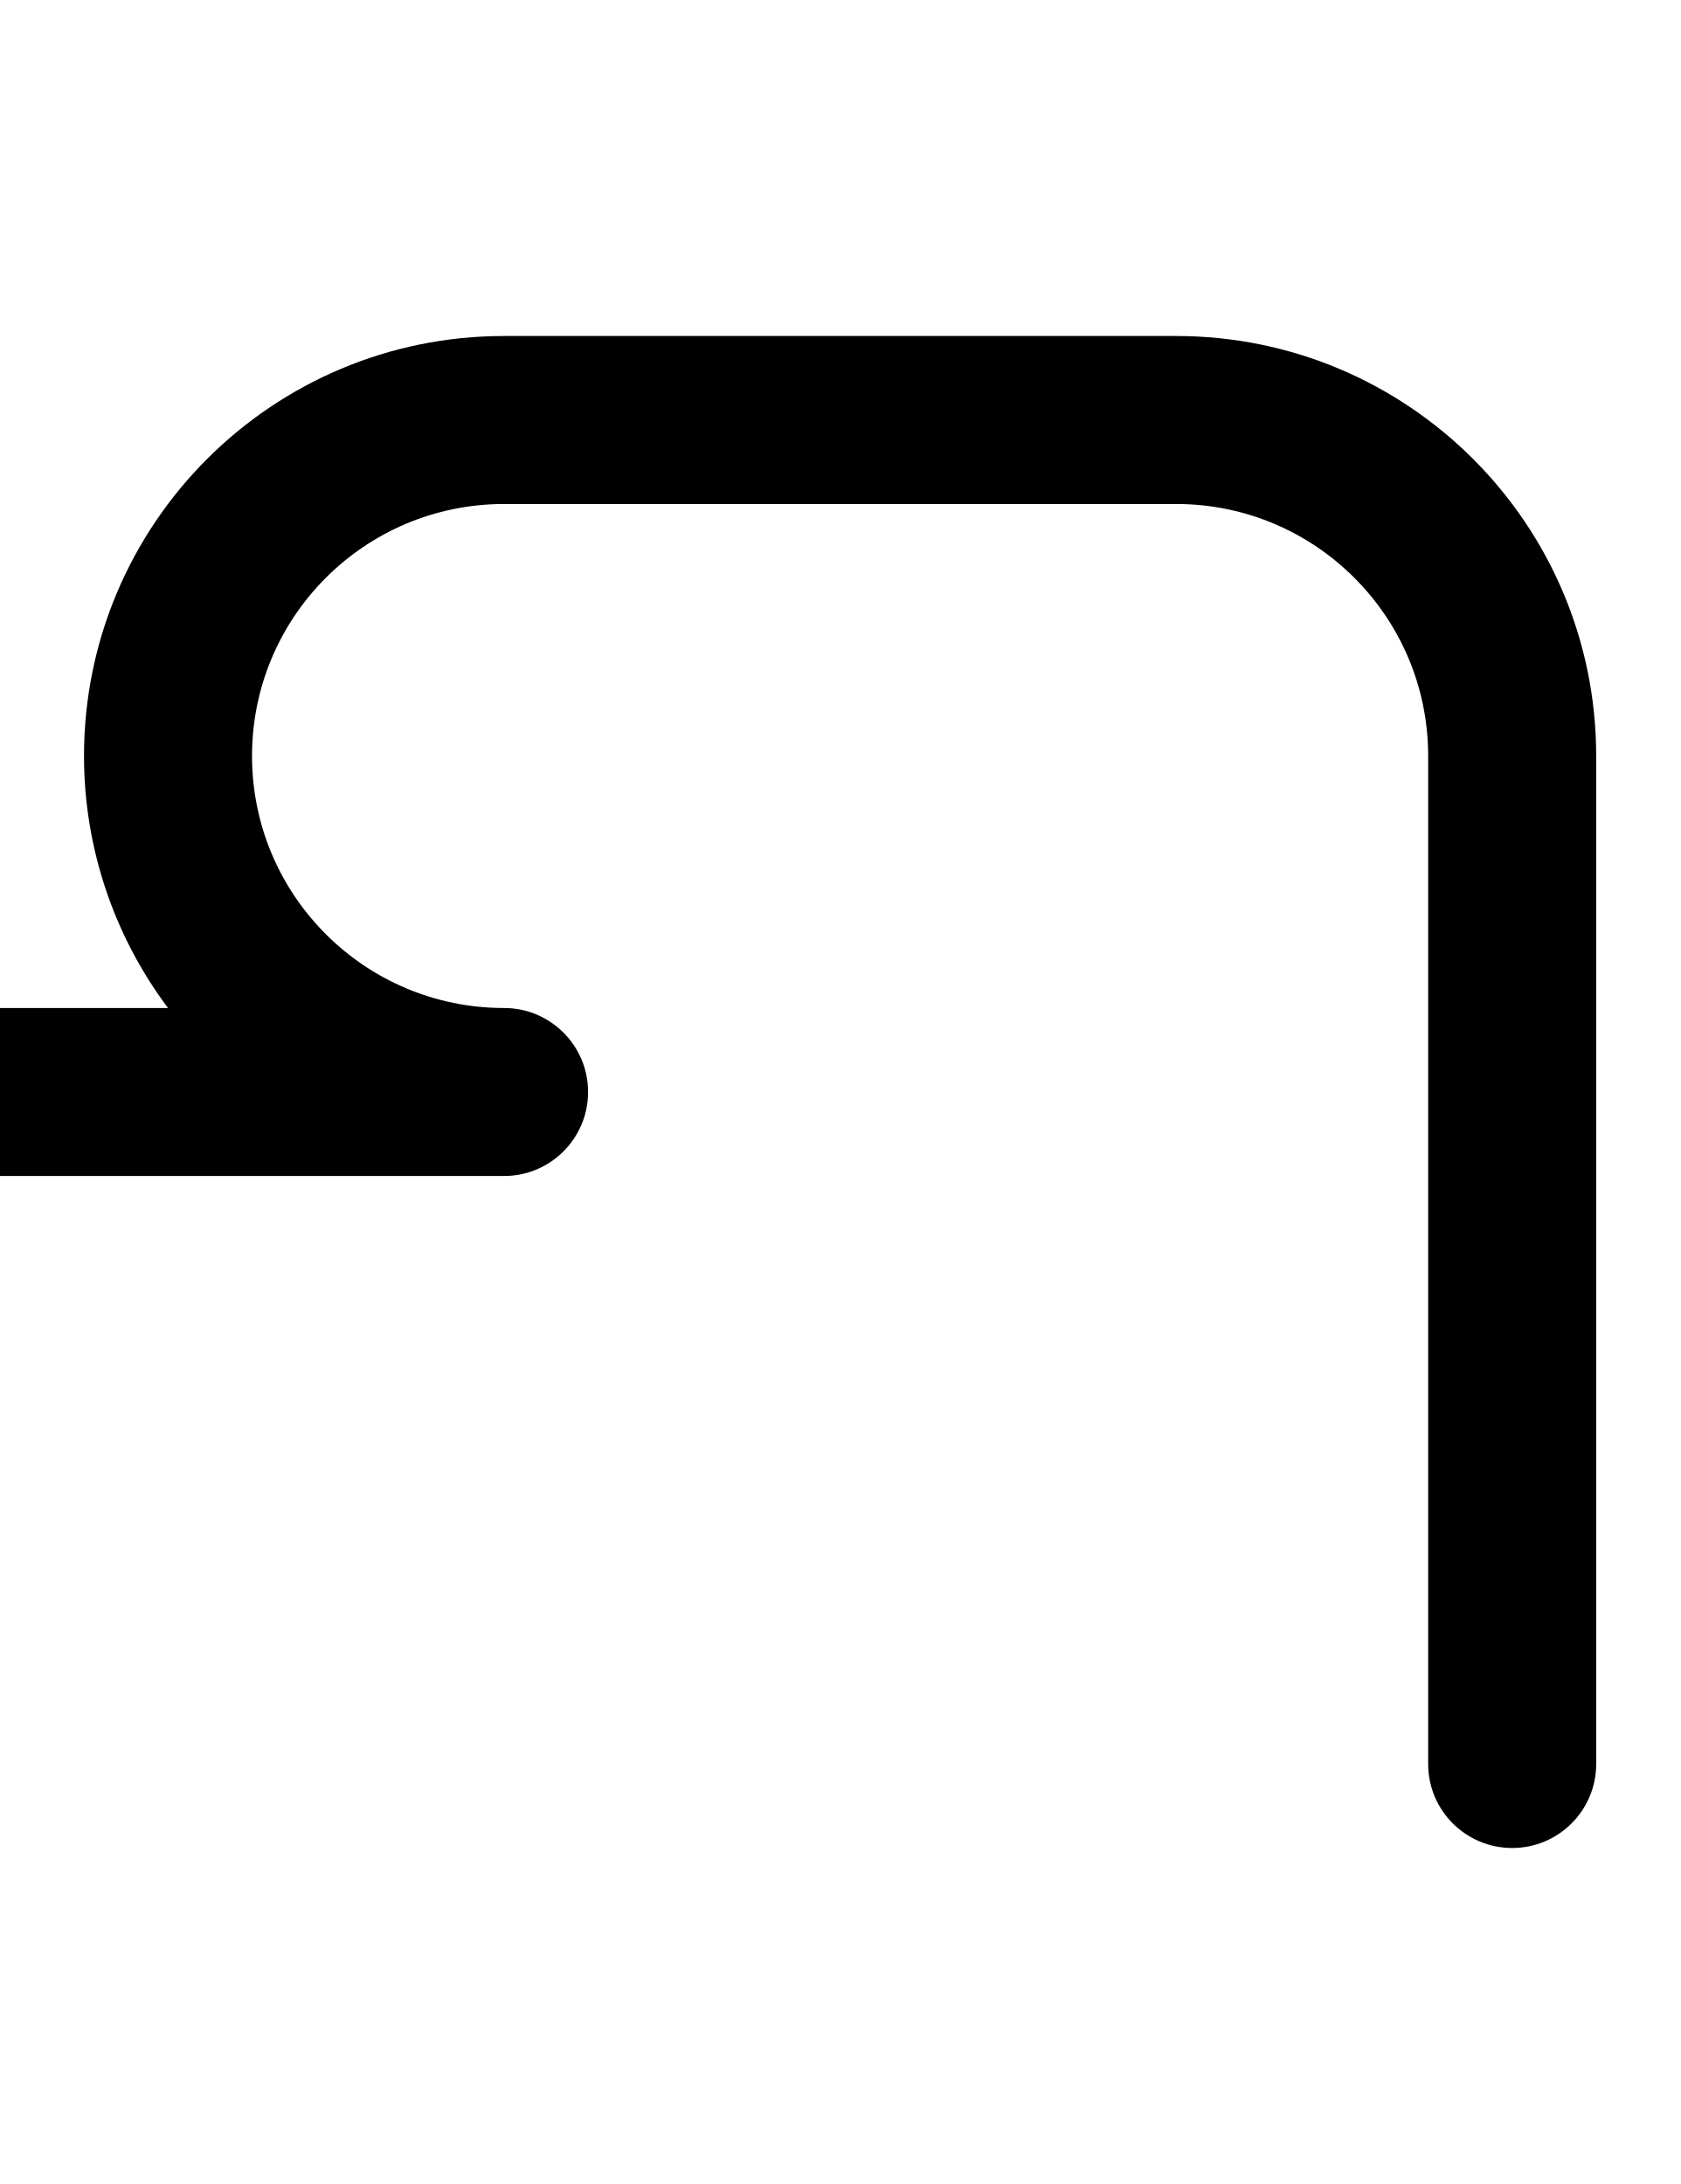
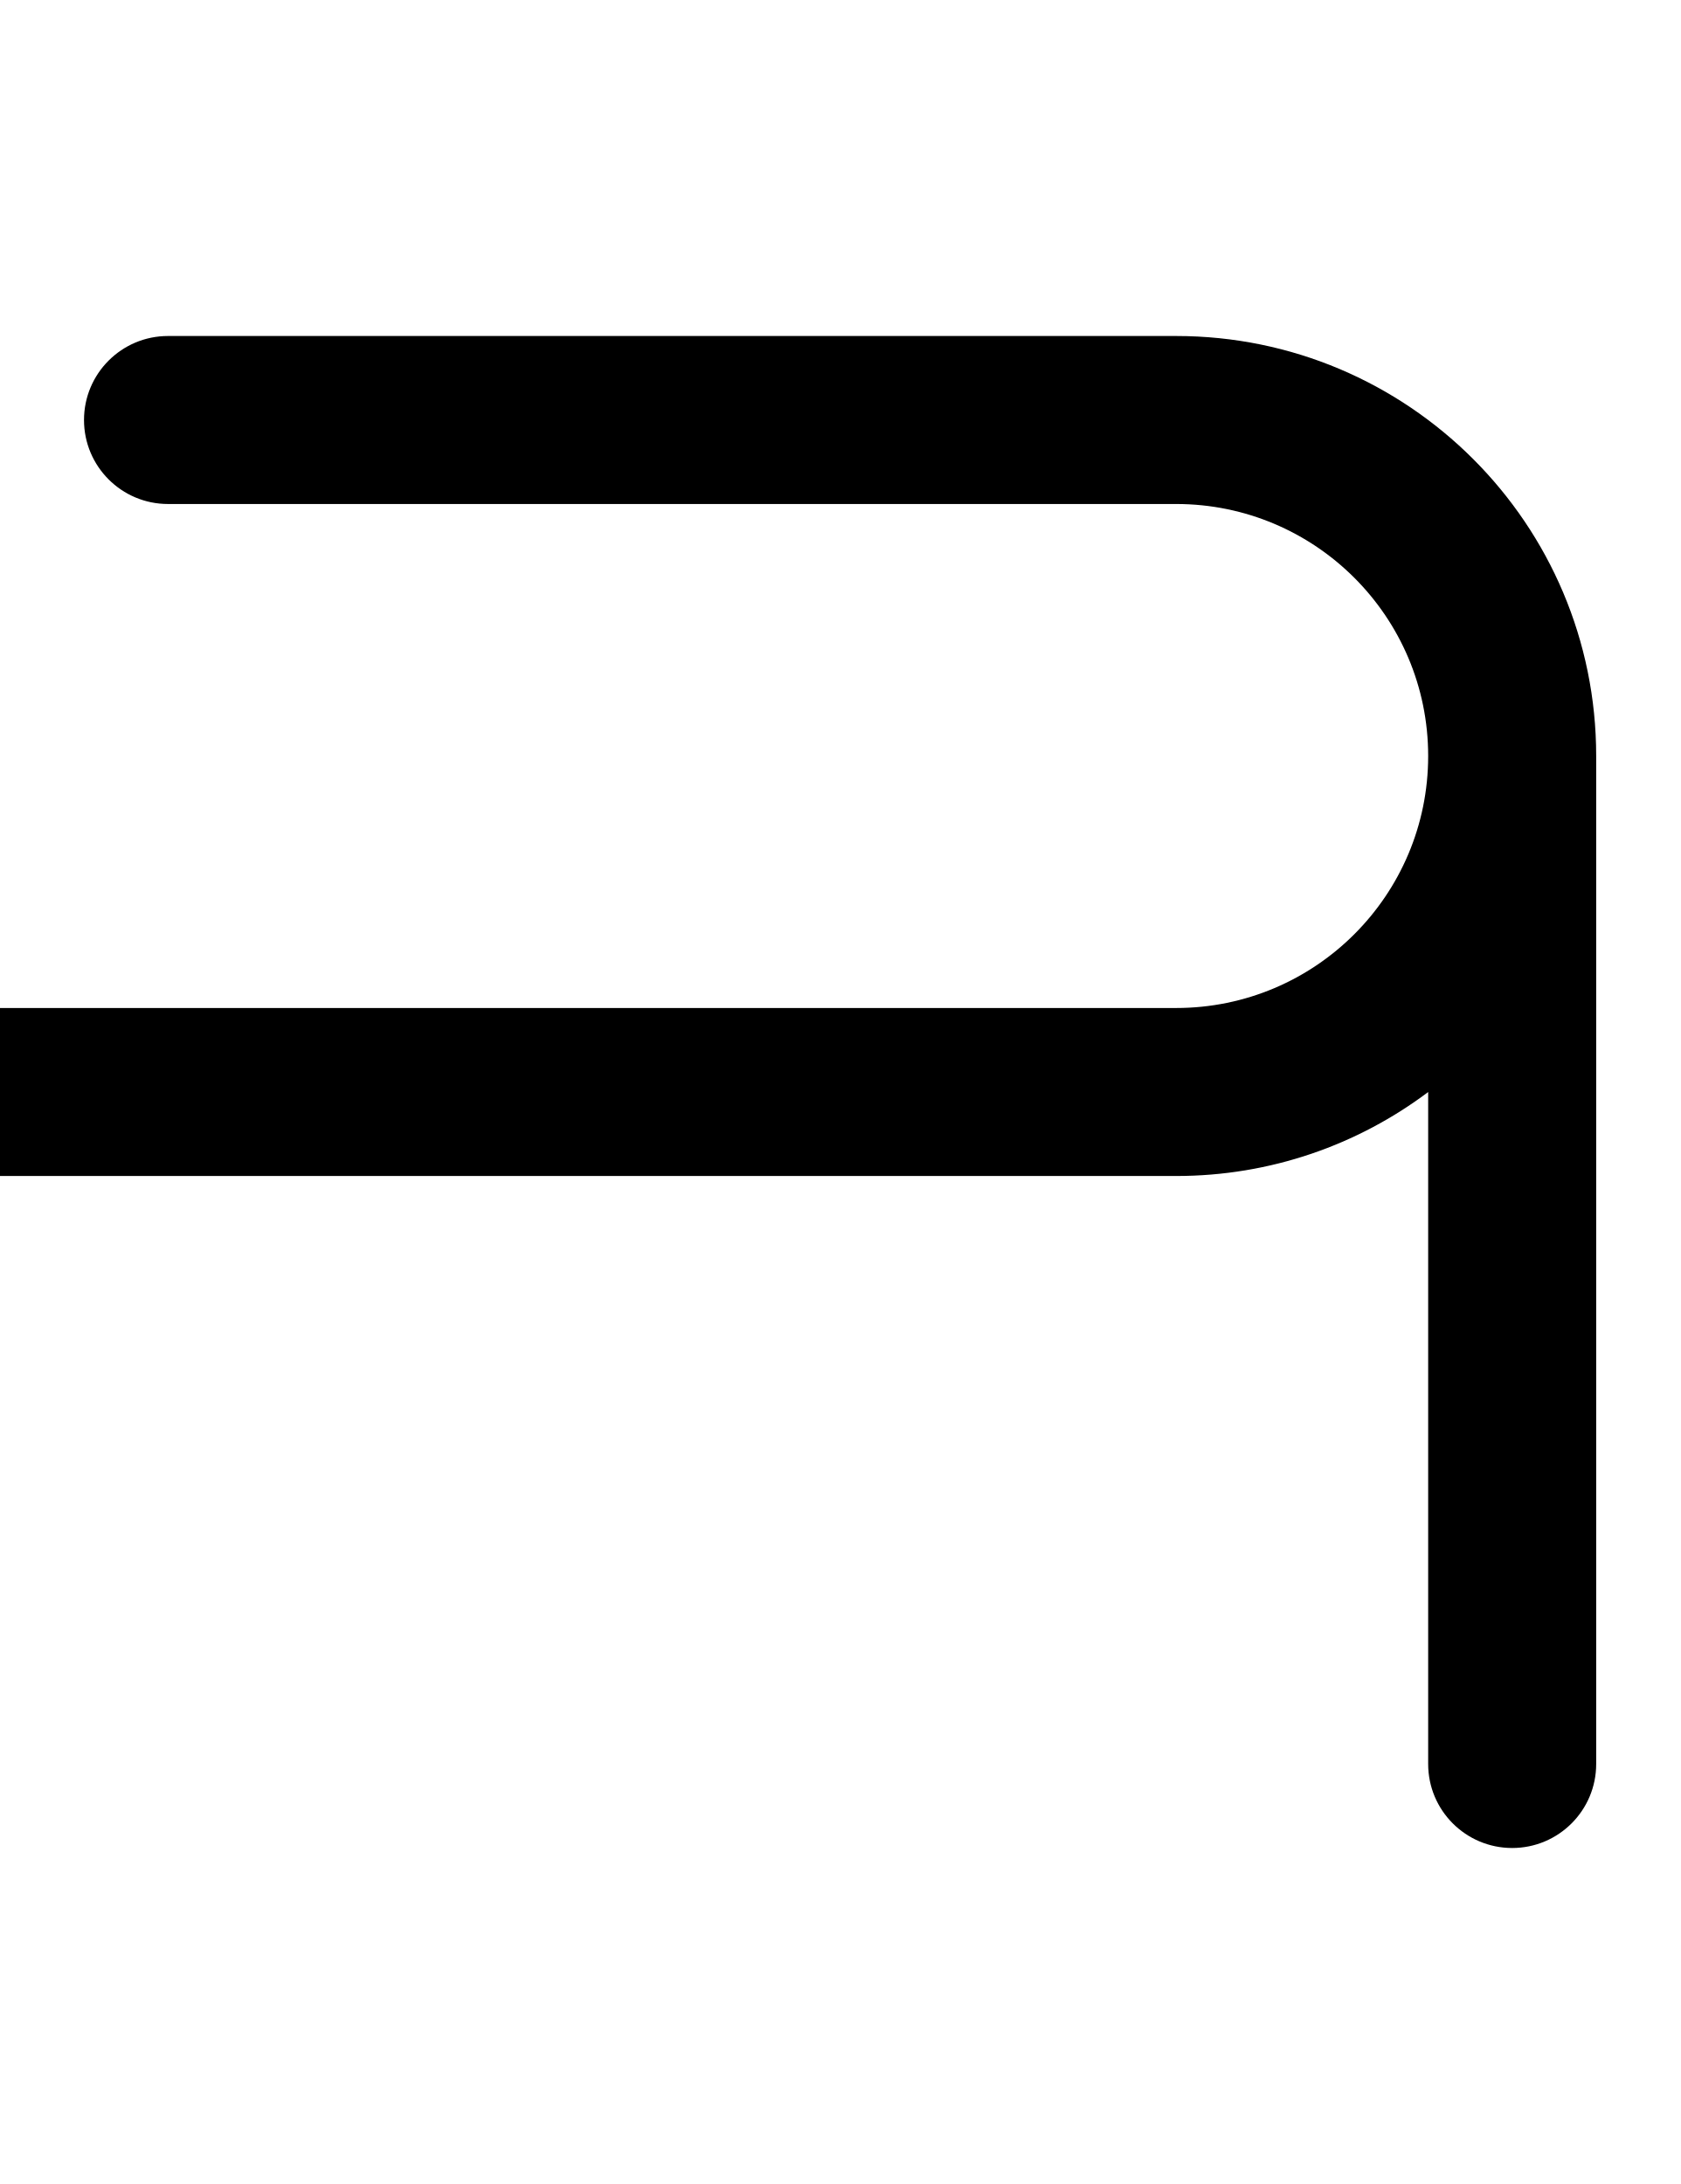
<svg xmlns="http://www.w3.org/2000/svg" width="500" height="650">
-   <path d="M 150 100 A 125 125 0 0 0 25 225 A 125 125 0 0 0 50 300 L 0 300 A 25 25 0 0 0 -25 325 A 25 25 0 0 0 0 350 L 150 350 A 25 25 0 0 0 175 325 A 25 25 0 0 0 150 300 A 75 75 0 0 1 75 225 A 75 75 0 0 1 150 150 L 350 150 A 75 75 0 0 1 425 225 L 425 525 A 25 25 0 0 0 450 550 A 25 25 0 0 0 475 525 L 475 225 A 125 125 0 0 0 350 100 L 150 100 z " />
+   <path d="m 350,350 c 28.14,0 54.108,-9.298 75,-24.99 V 525 c 0,13.807 11.193,25 25,25 13.807,0 25,-11.193 25,-25 V 225 C 475,155.964 419.036,100 350,100 H 50 c -13.807,0 -25,11.193 -25,25 0,13.807 11.193,25 25,25 h 300 c 41.421,0 75,33.579 75,75 0,41.421 -33.579,75 -75,75 H 0 c -13.807,0 -25,11.193 -25,25 0,13.807 11.193,25 25,25 z" />
</svg>
